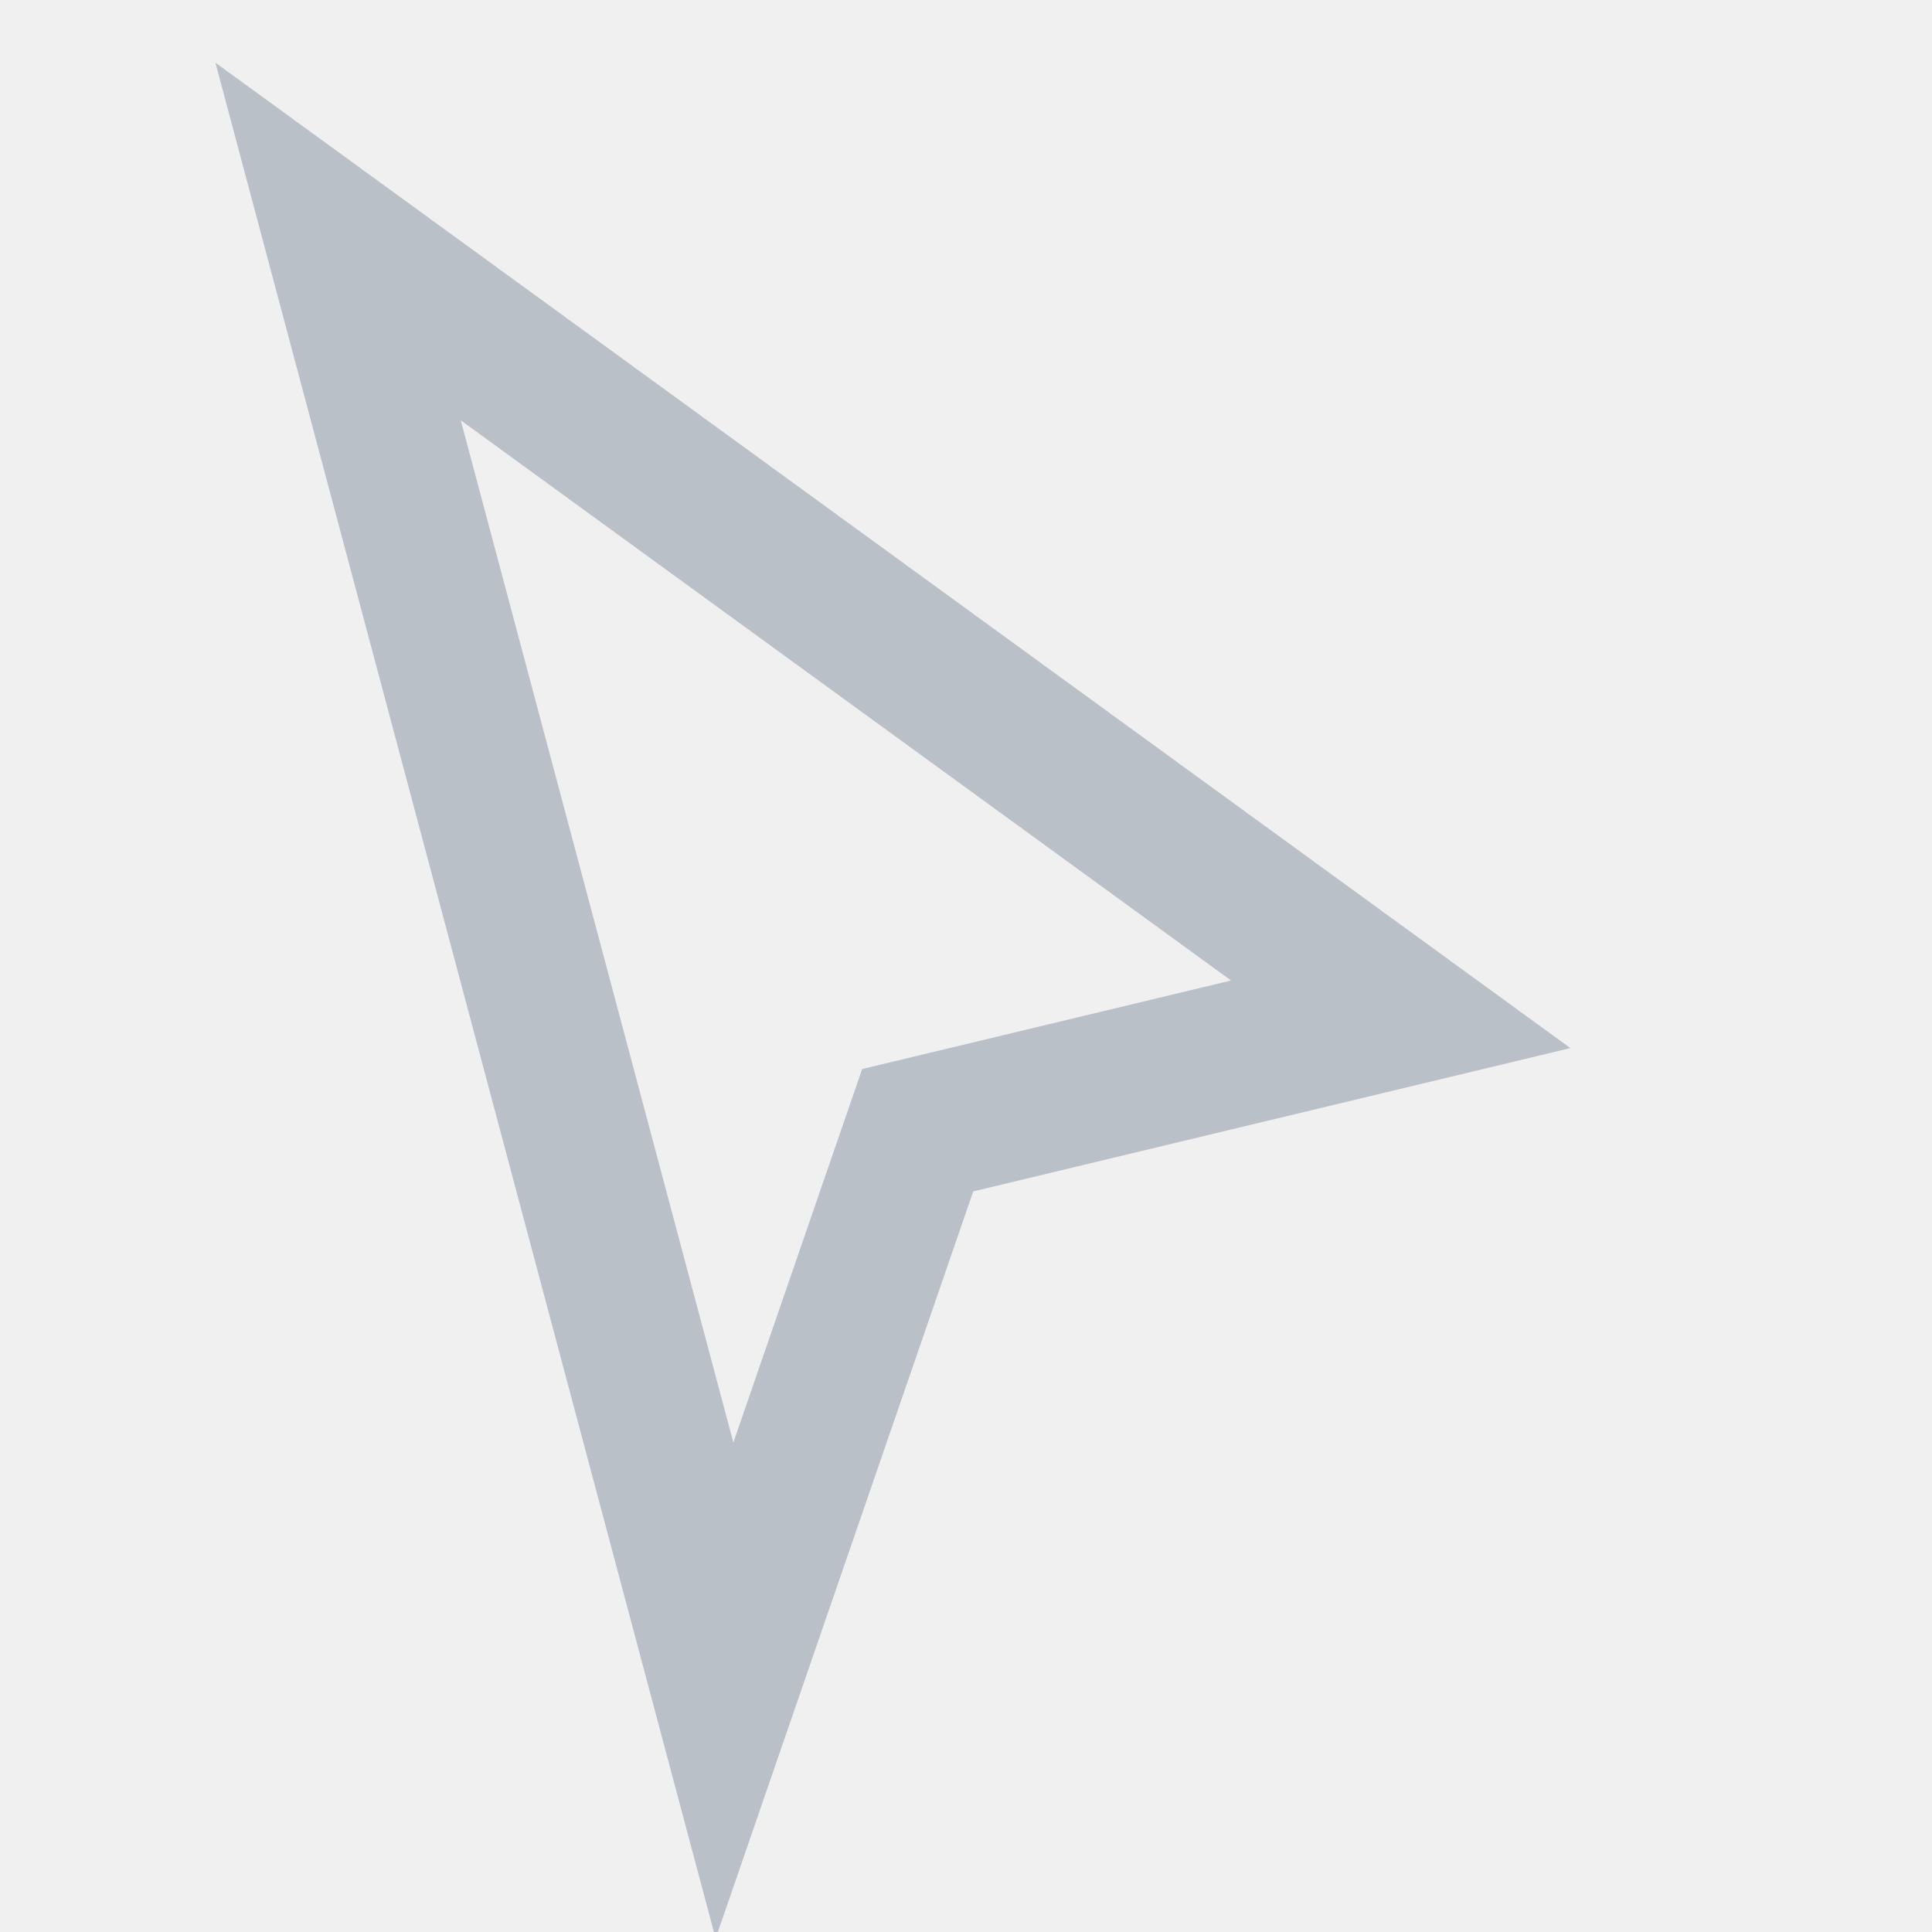
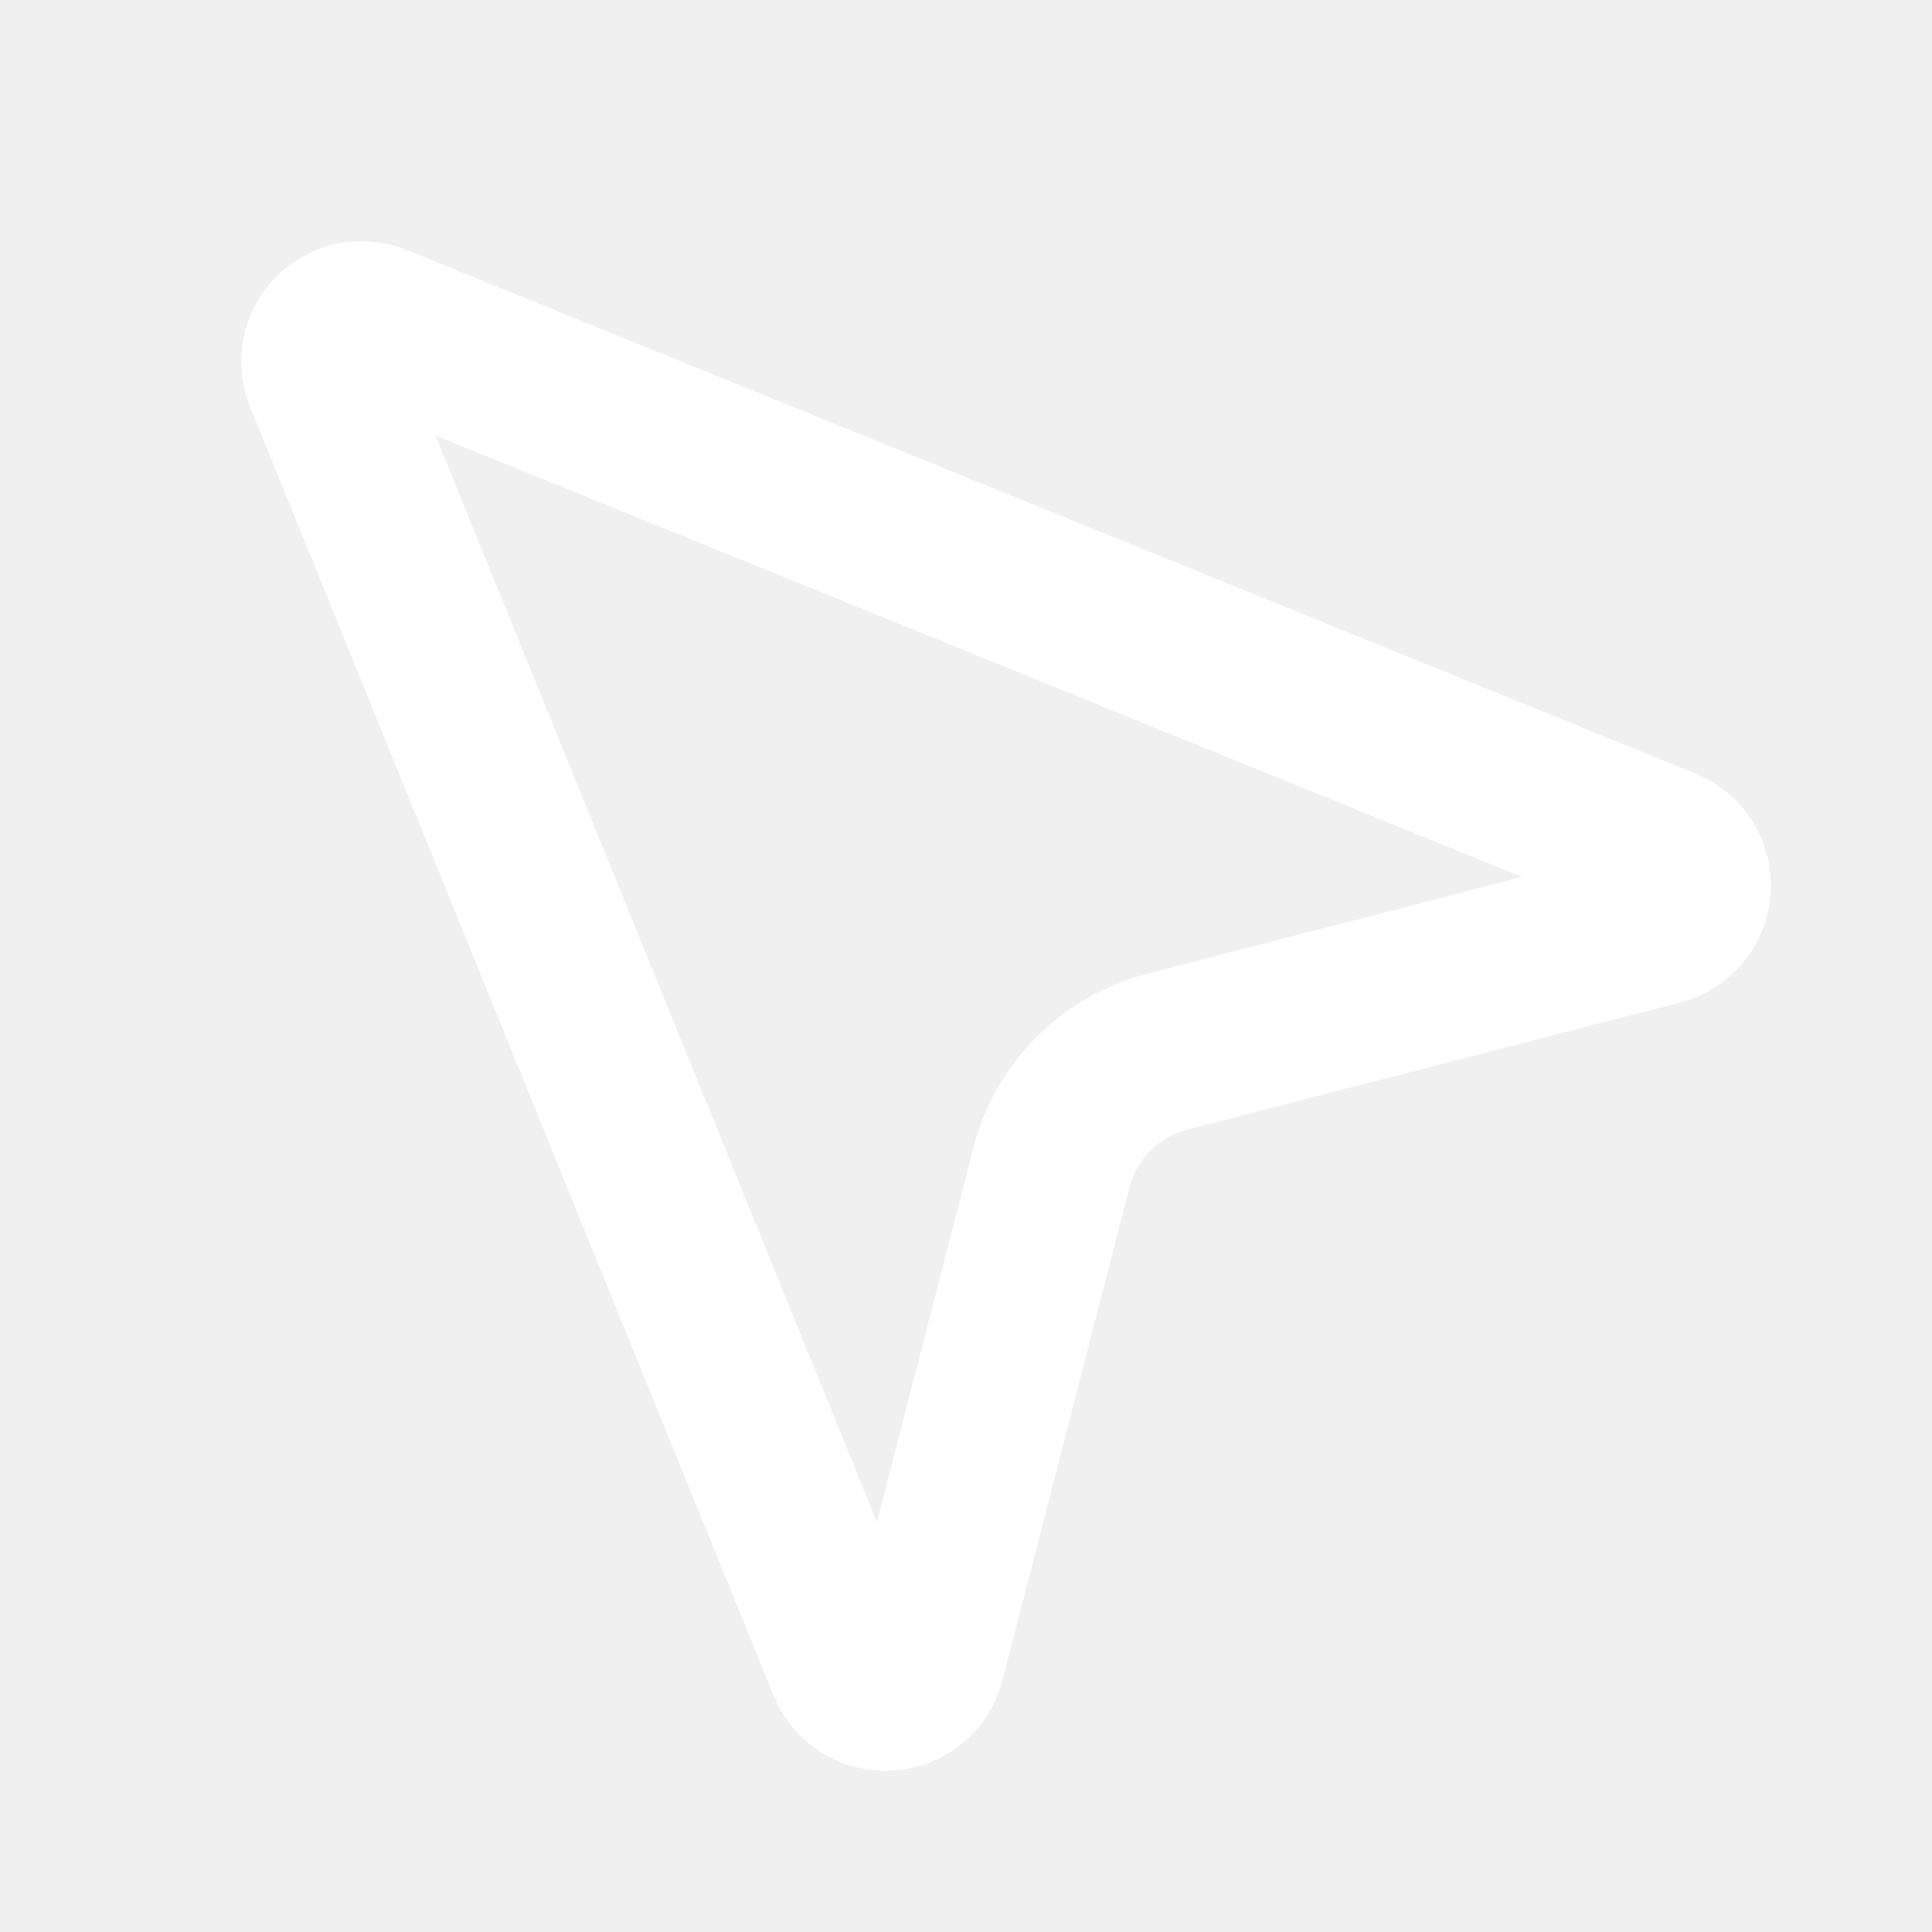
- <svg xmlns="http://www.w3.org/2000/svg" viewBox="0 0 20 20" fill="none" stroke="#b9c0c7" stroke-width="1.5" stroke-linecap="square" stroke-linejoin="miter">
-   <path d="m3.5 2.5 11 8-5 1.2-2 5.8z" />
+ <svg xmlns="http://www.w3.org/2000/svg" viewBox="0 0 24 24" fill="none" stroke="#ffffff" stroke-width="2" stroke-linecap="round" stroke-linejoin="round">
+   <path d="M4.037 4.688a.495.495 0 0 1 .651-.651l16 6.5a.5.5 0 0 1-.063.947l-6.124 1.58a2 2 0 0 0-1.438 1.435l-1.579 6.126a.5.5 0 0 1-.947.063z" />
</svg>
